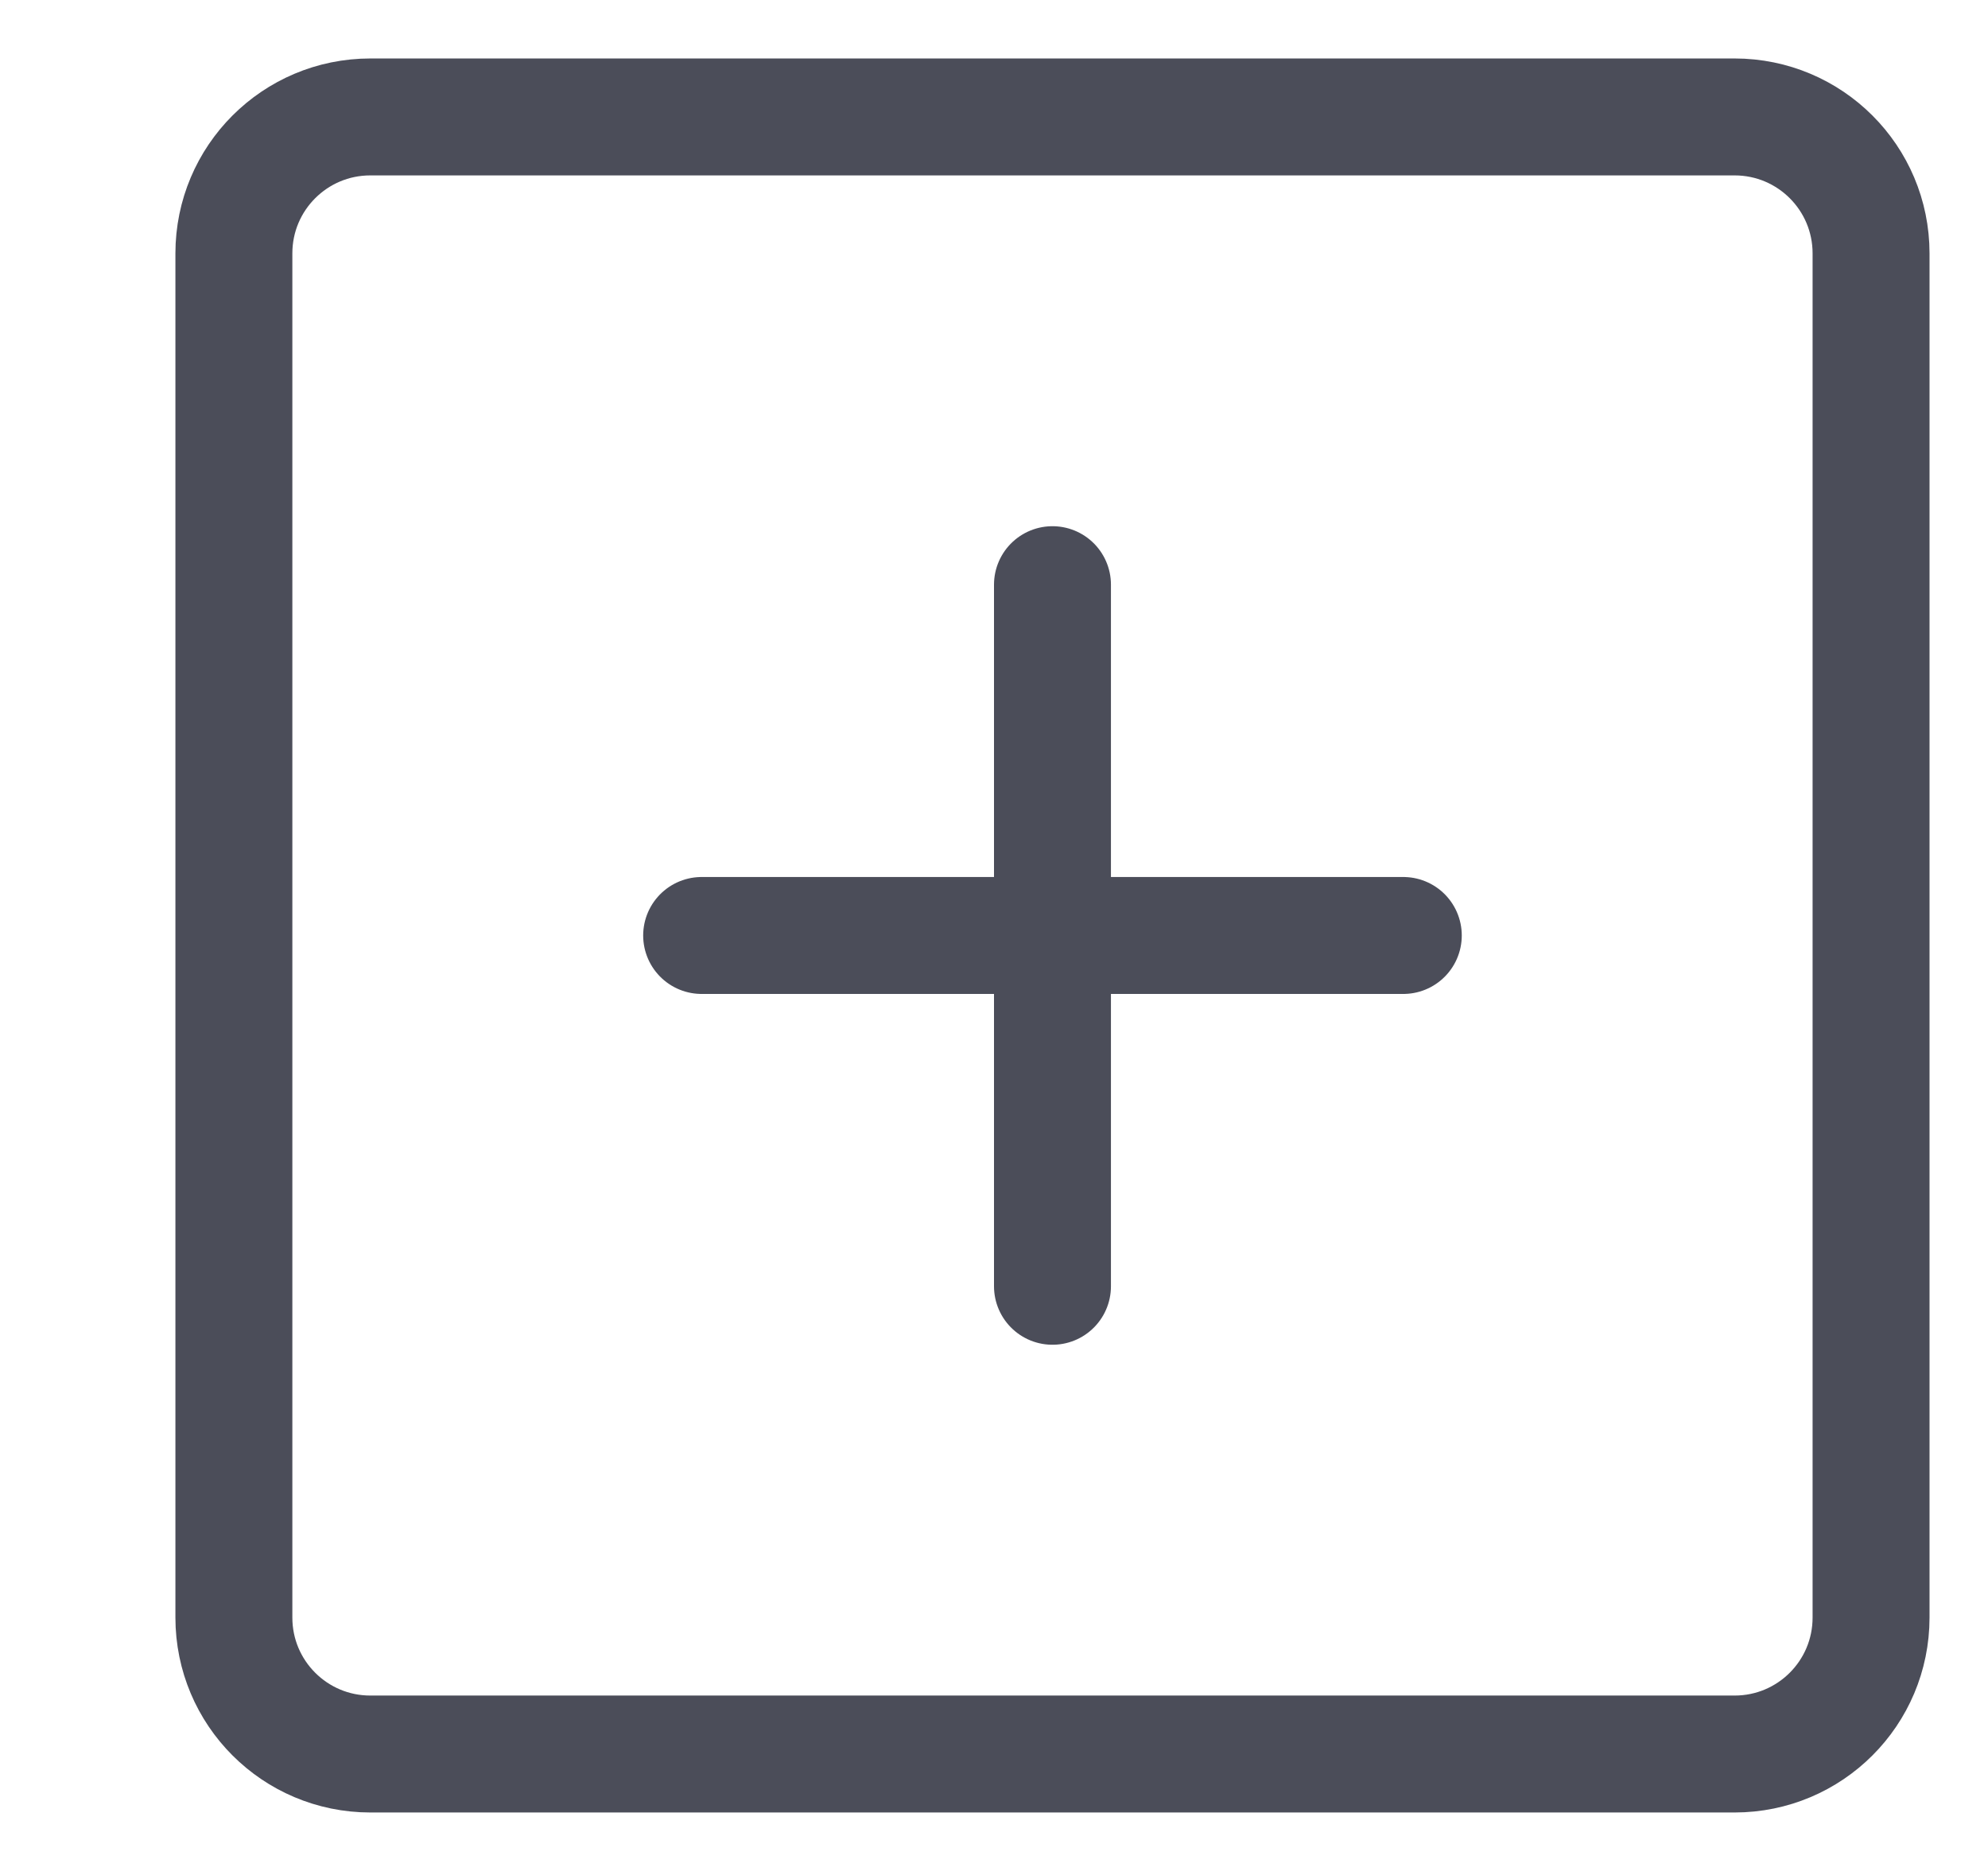
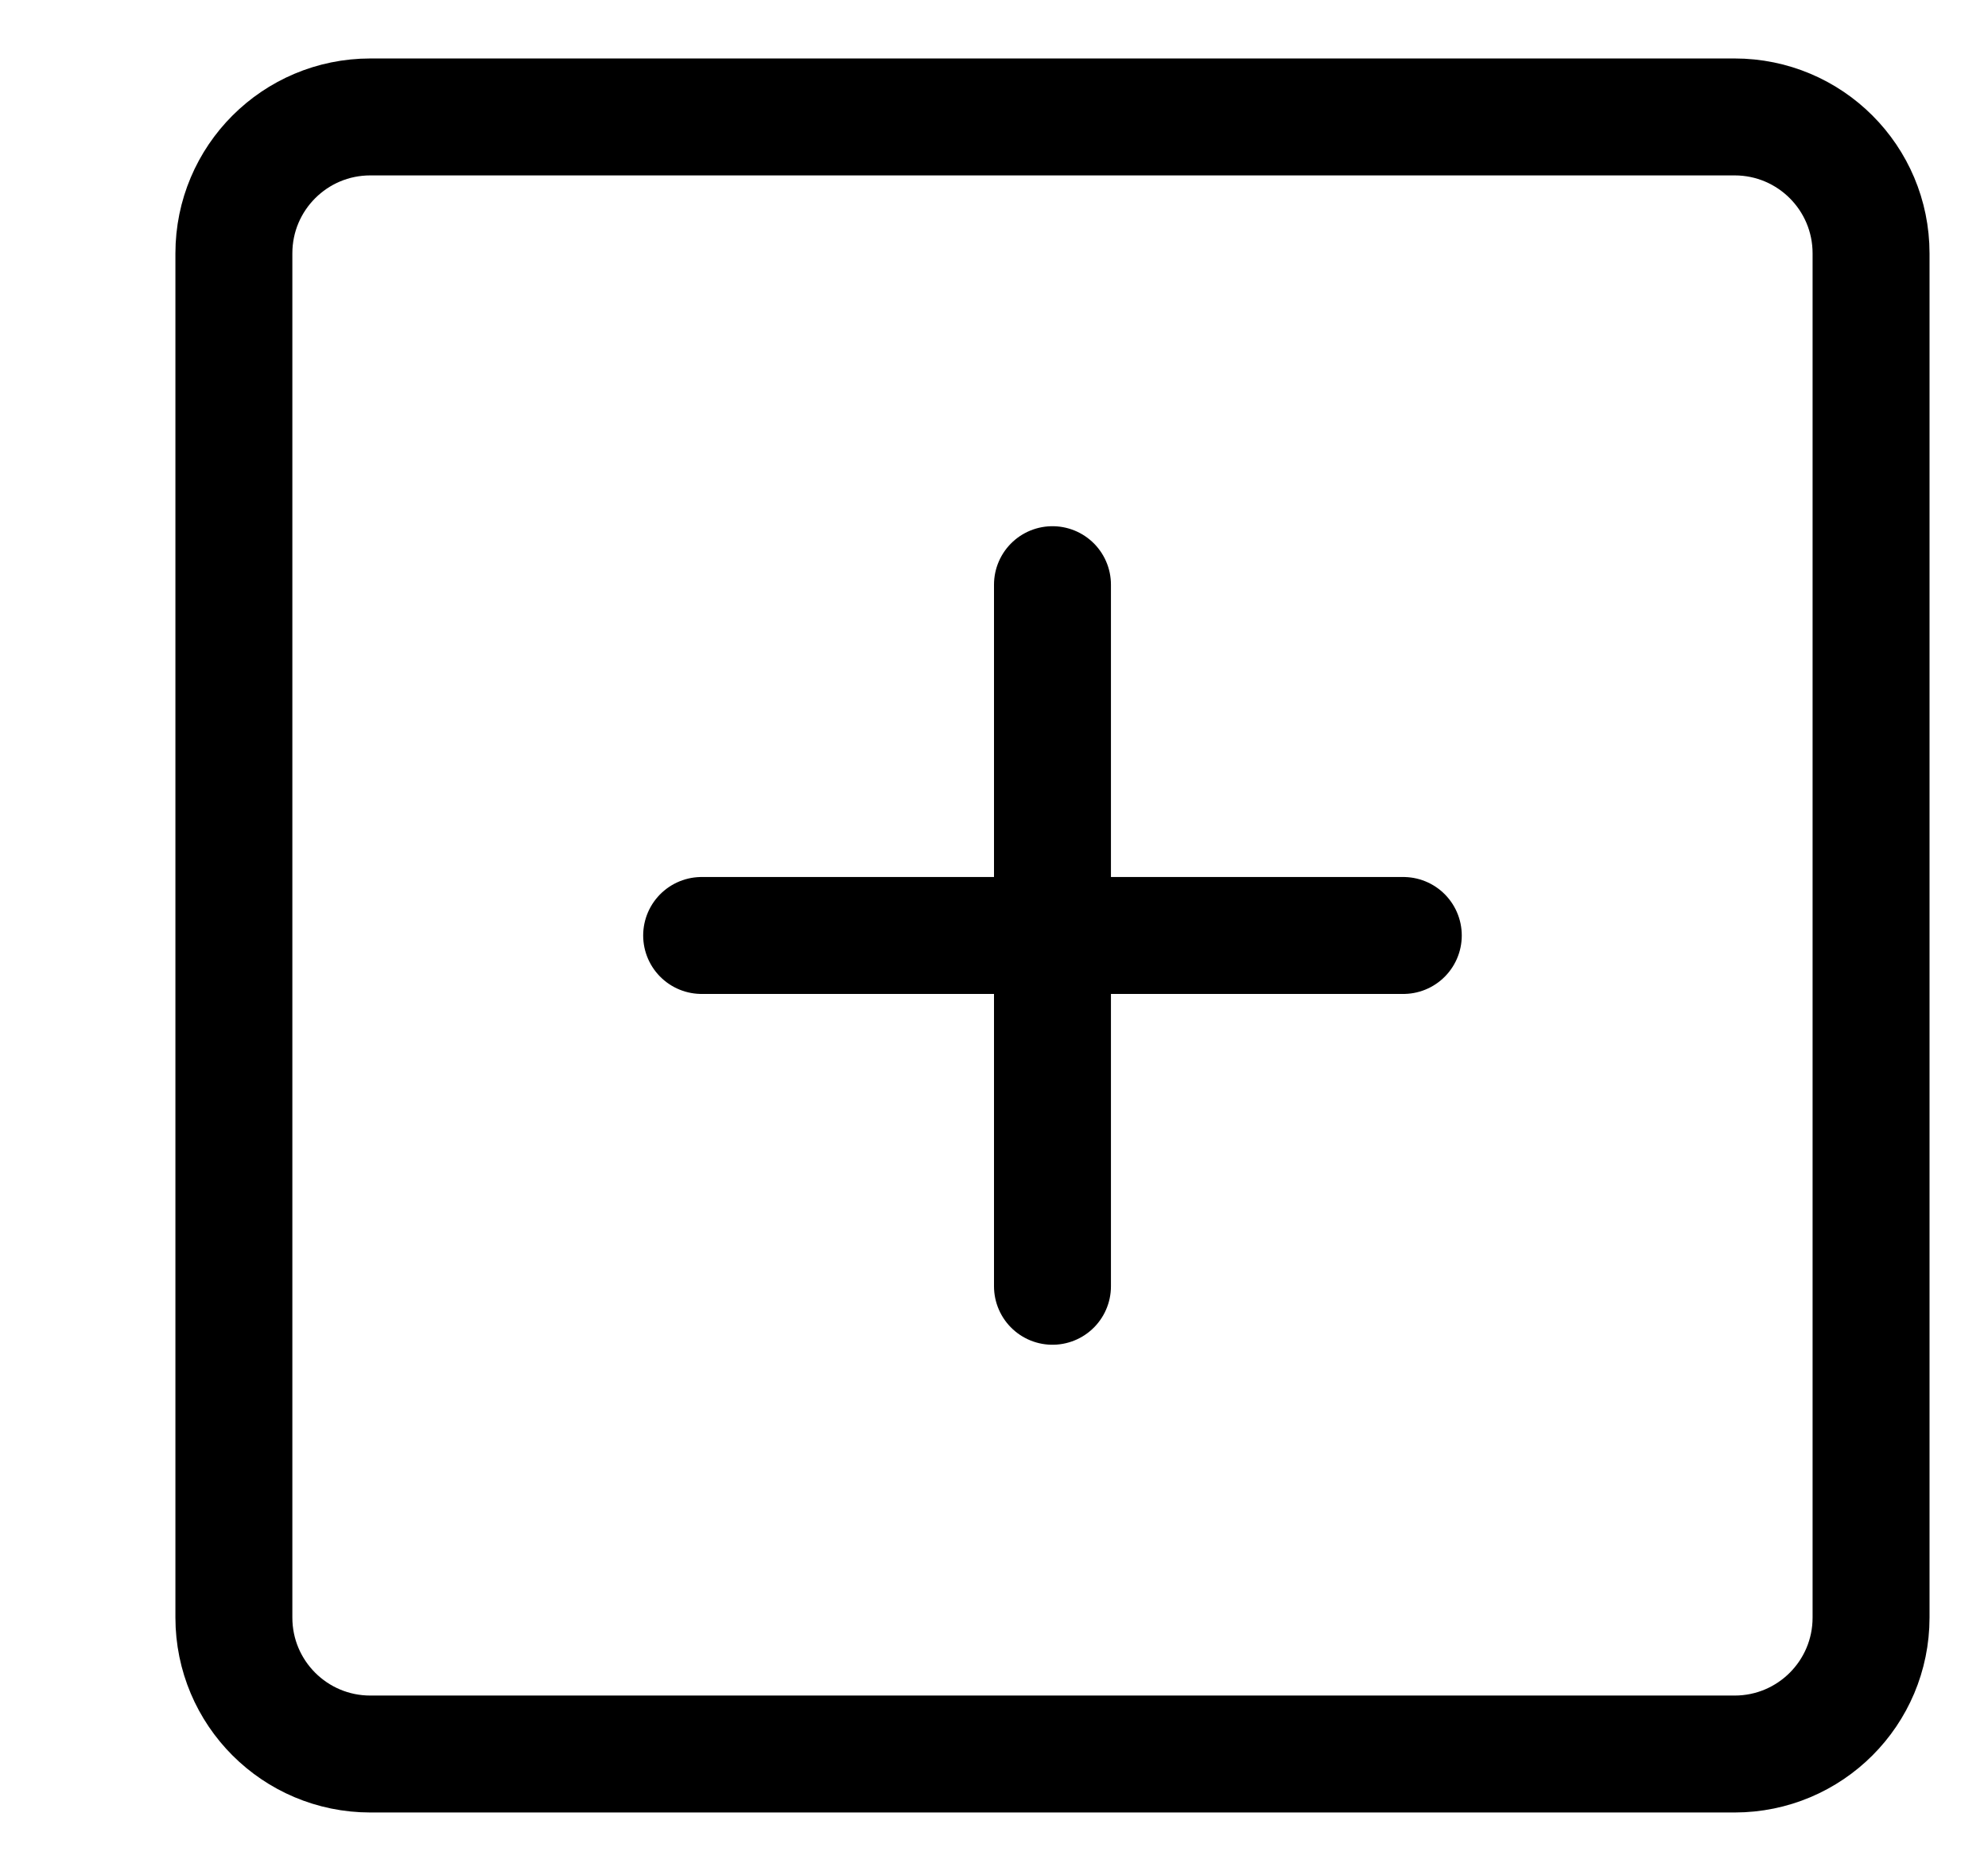
<svg xmlns="http://www.w3.org/2000/svg" width="17" height="16" viewBox="0 0 17 16" fill="none">
-   <path d="M14.833 1H3.167C2.522 1 2 1.522 2 2.167V13.833C2 14.478 2.522 15 3.167 15H14.833C15.478 15 16 14.478 16 13.833V2.167C16 1.522 15.478 1 14.833 1Z" stroke="#4B4D59" stroke-linejoin="round" />
-   <path d="M9 5V11" stroke="#4B4D59" stroke-linecap="round" stroke-linejoin="round" />
-   <path d="M6 8H12" stroke="#4B4D59" stroke-linecap="round" stroke-linejoin="round" />
+   <path d="M14.833 1H3.167C2.522 1 2 1.522 2 2.167V13.833C2 14.478 2.522 15 3.167 15H14.833C15.478 15 16 14.478 16 13.833V2.167C16 1.522 15.478 1 14.833 1Z" stroke="currentColor" stroke-linejoin="round" />
+   <path d="M9 5V11" stroke="currentColor" stroke-linecap="round" stroke-linejoin="round" />
+   <path d="M6 8H12" stroke="currentColor" stroke-linecap="round" stroke-linejoin="round" />
</svg>
